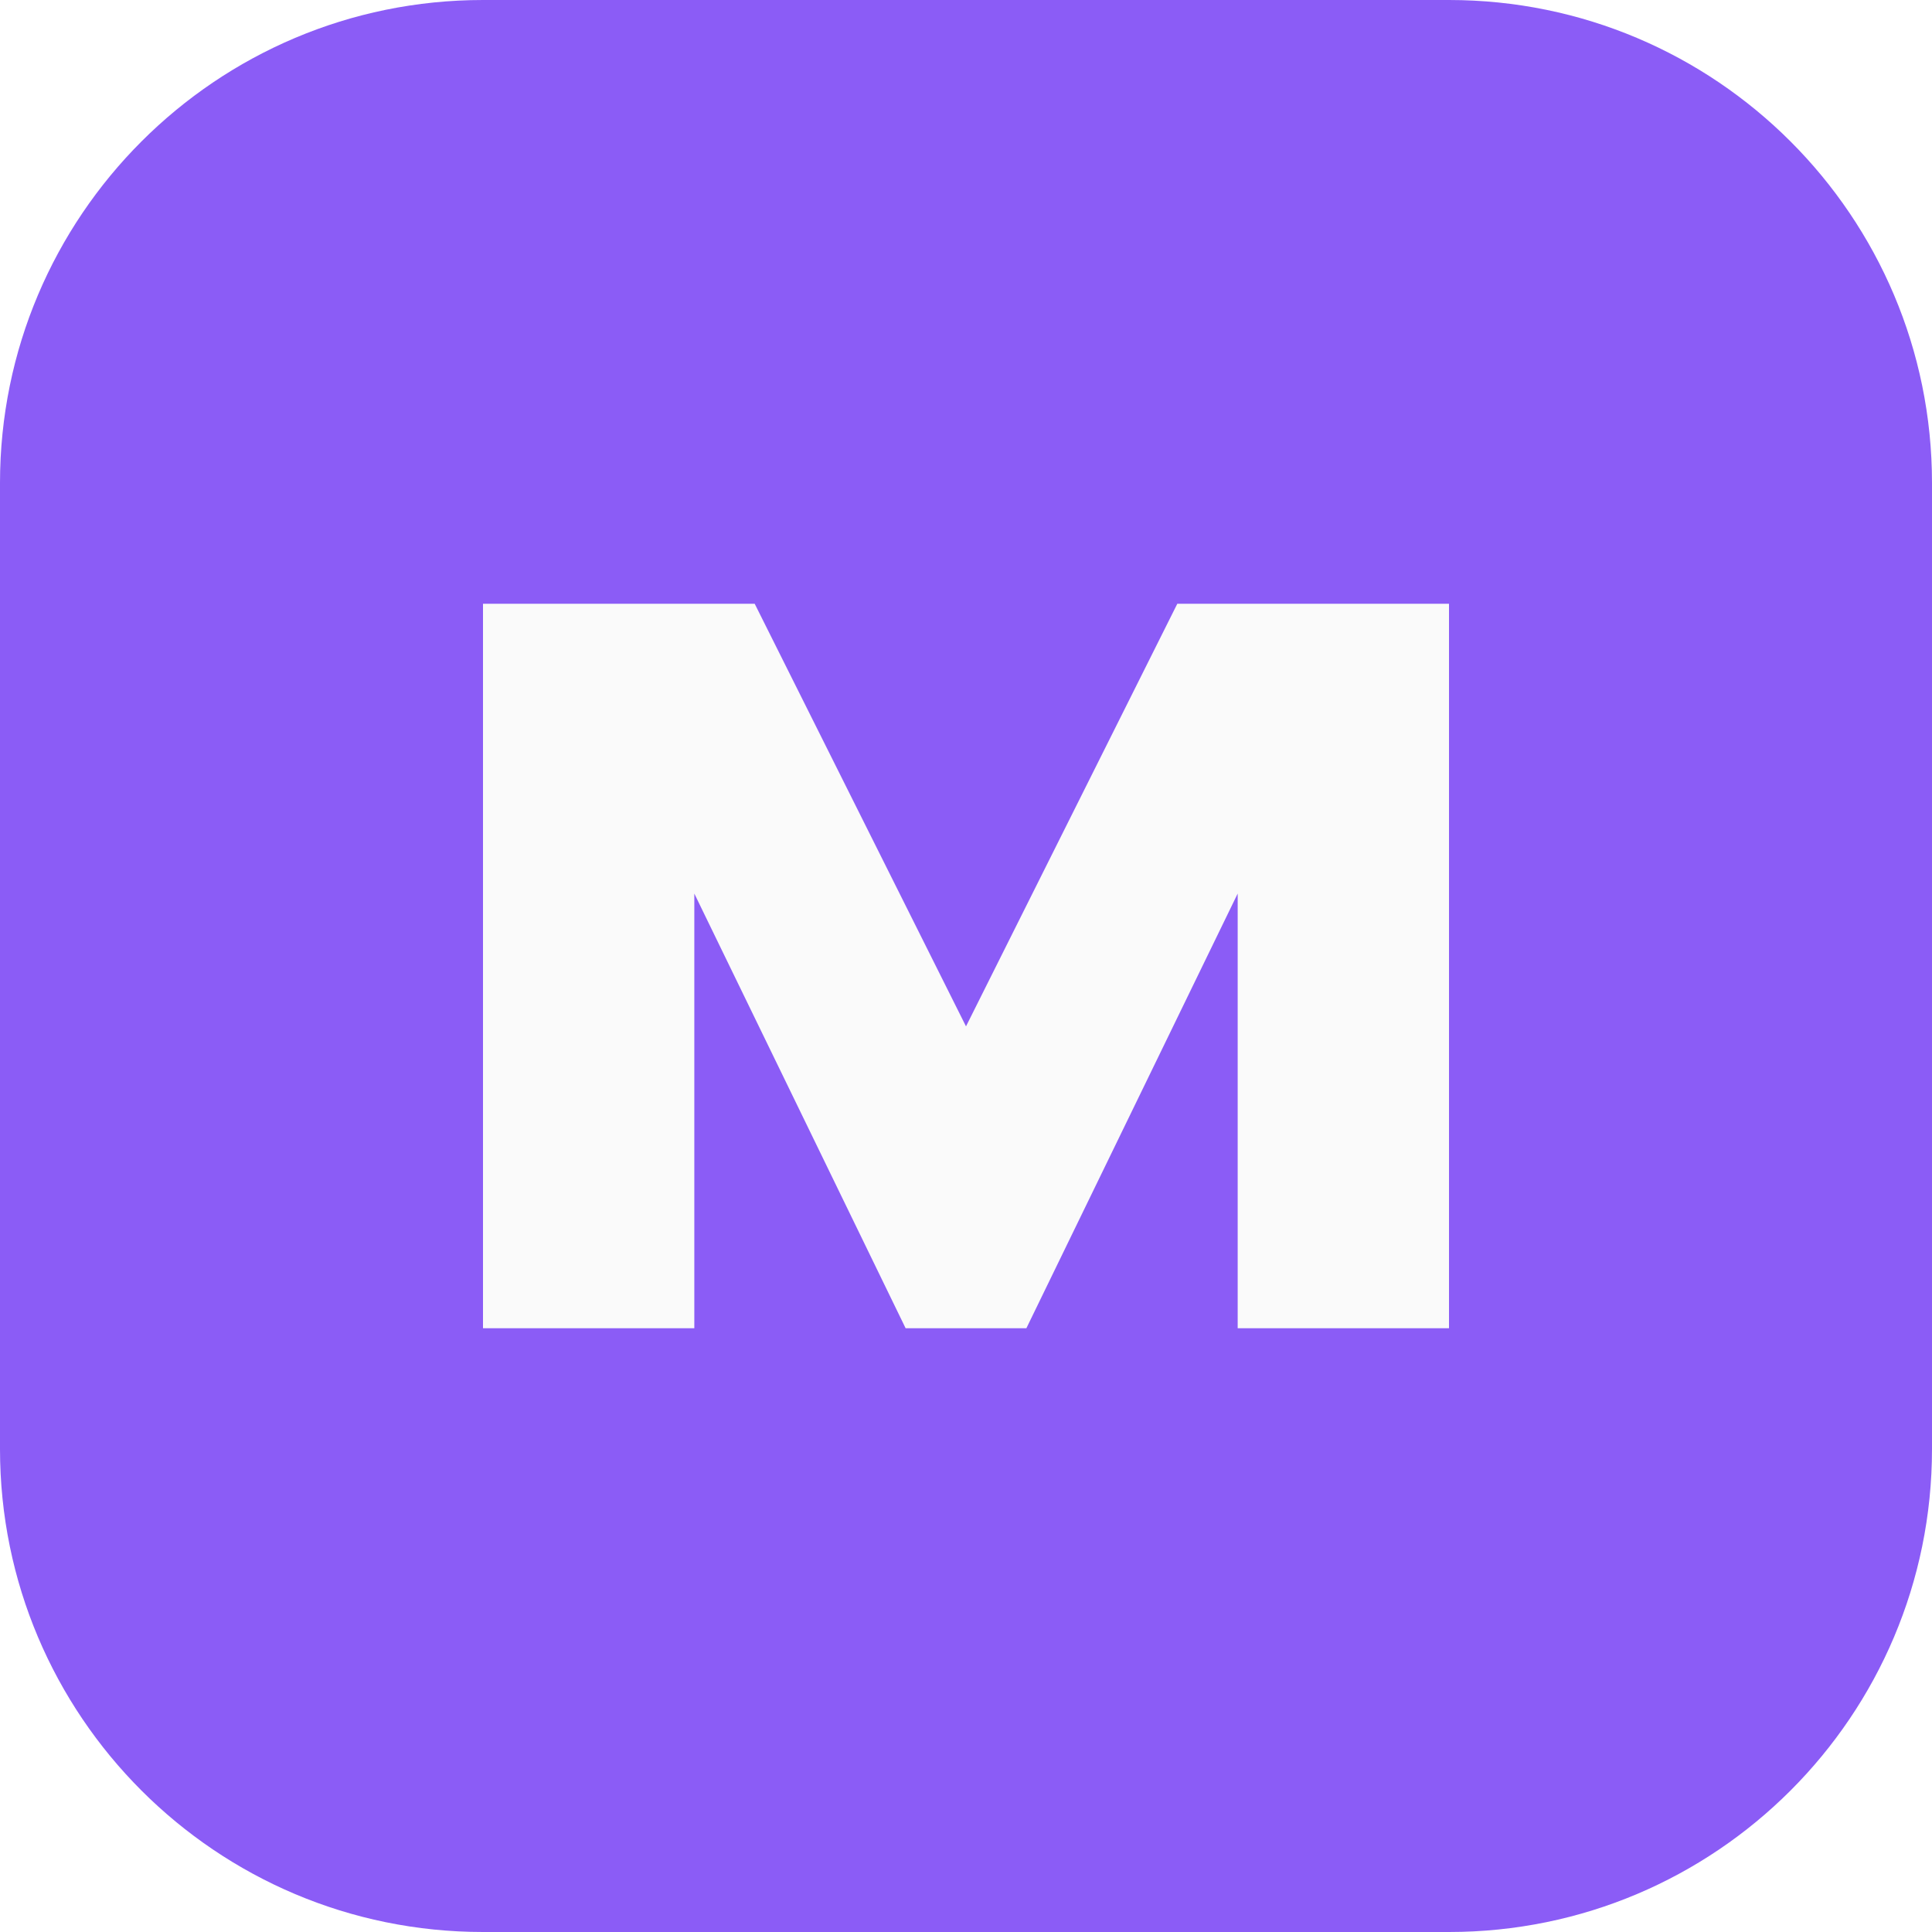
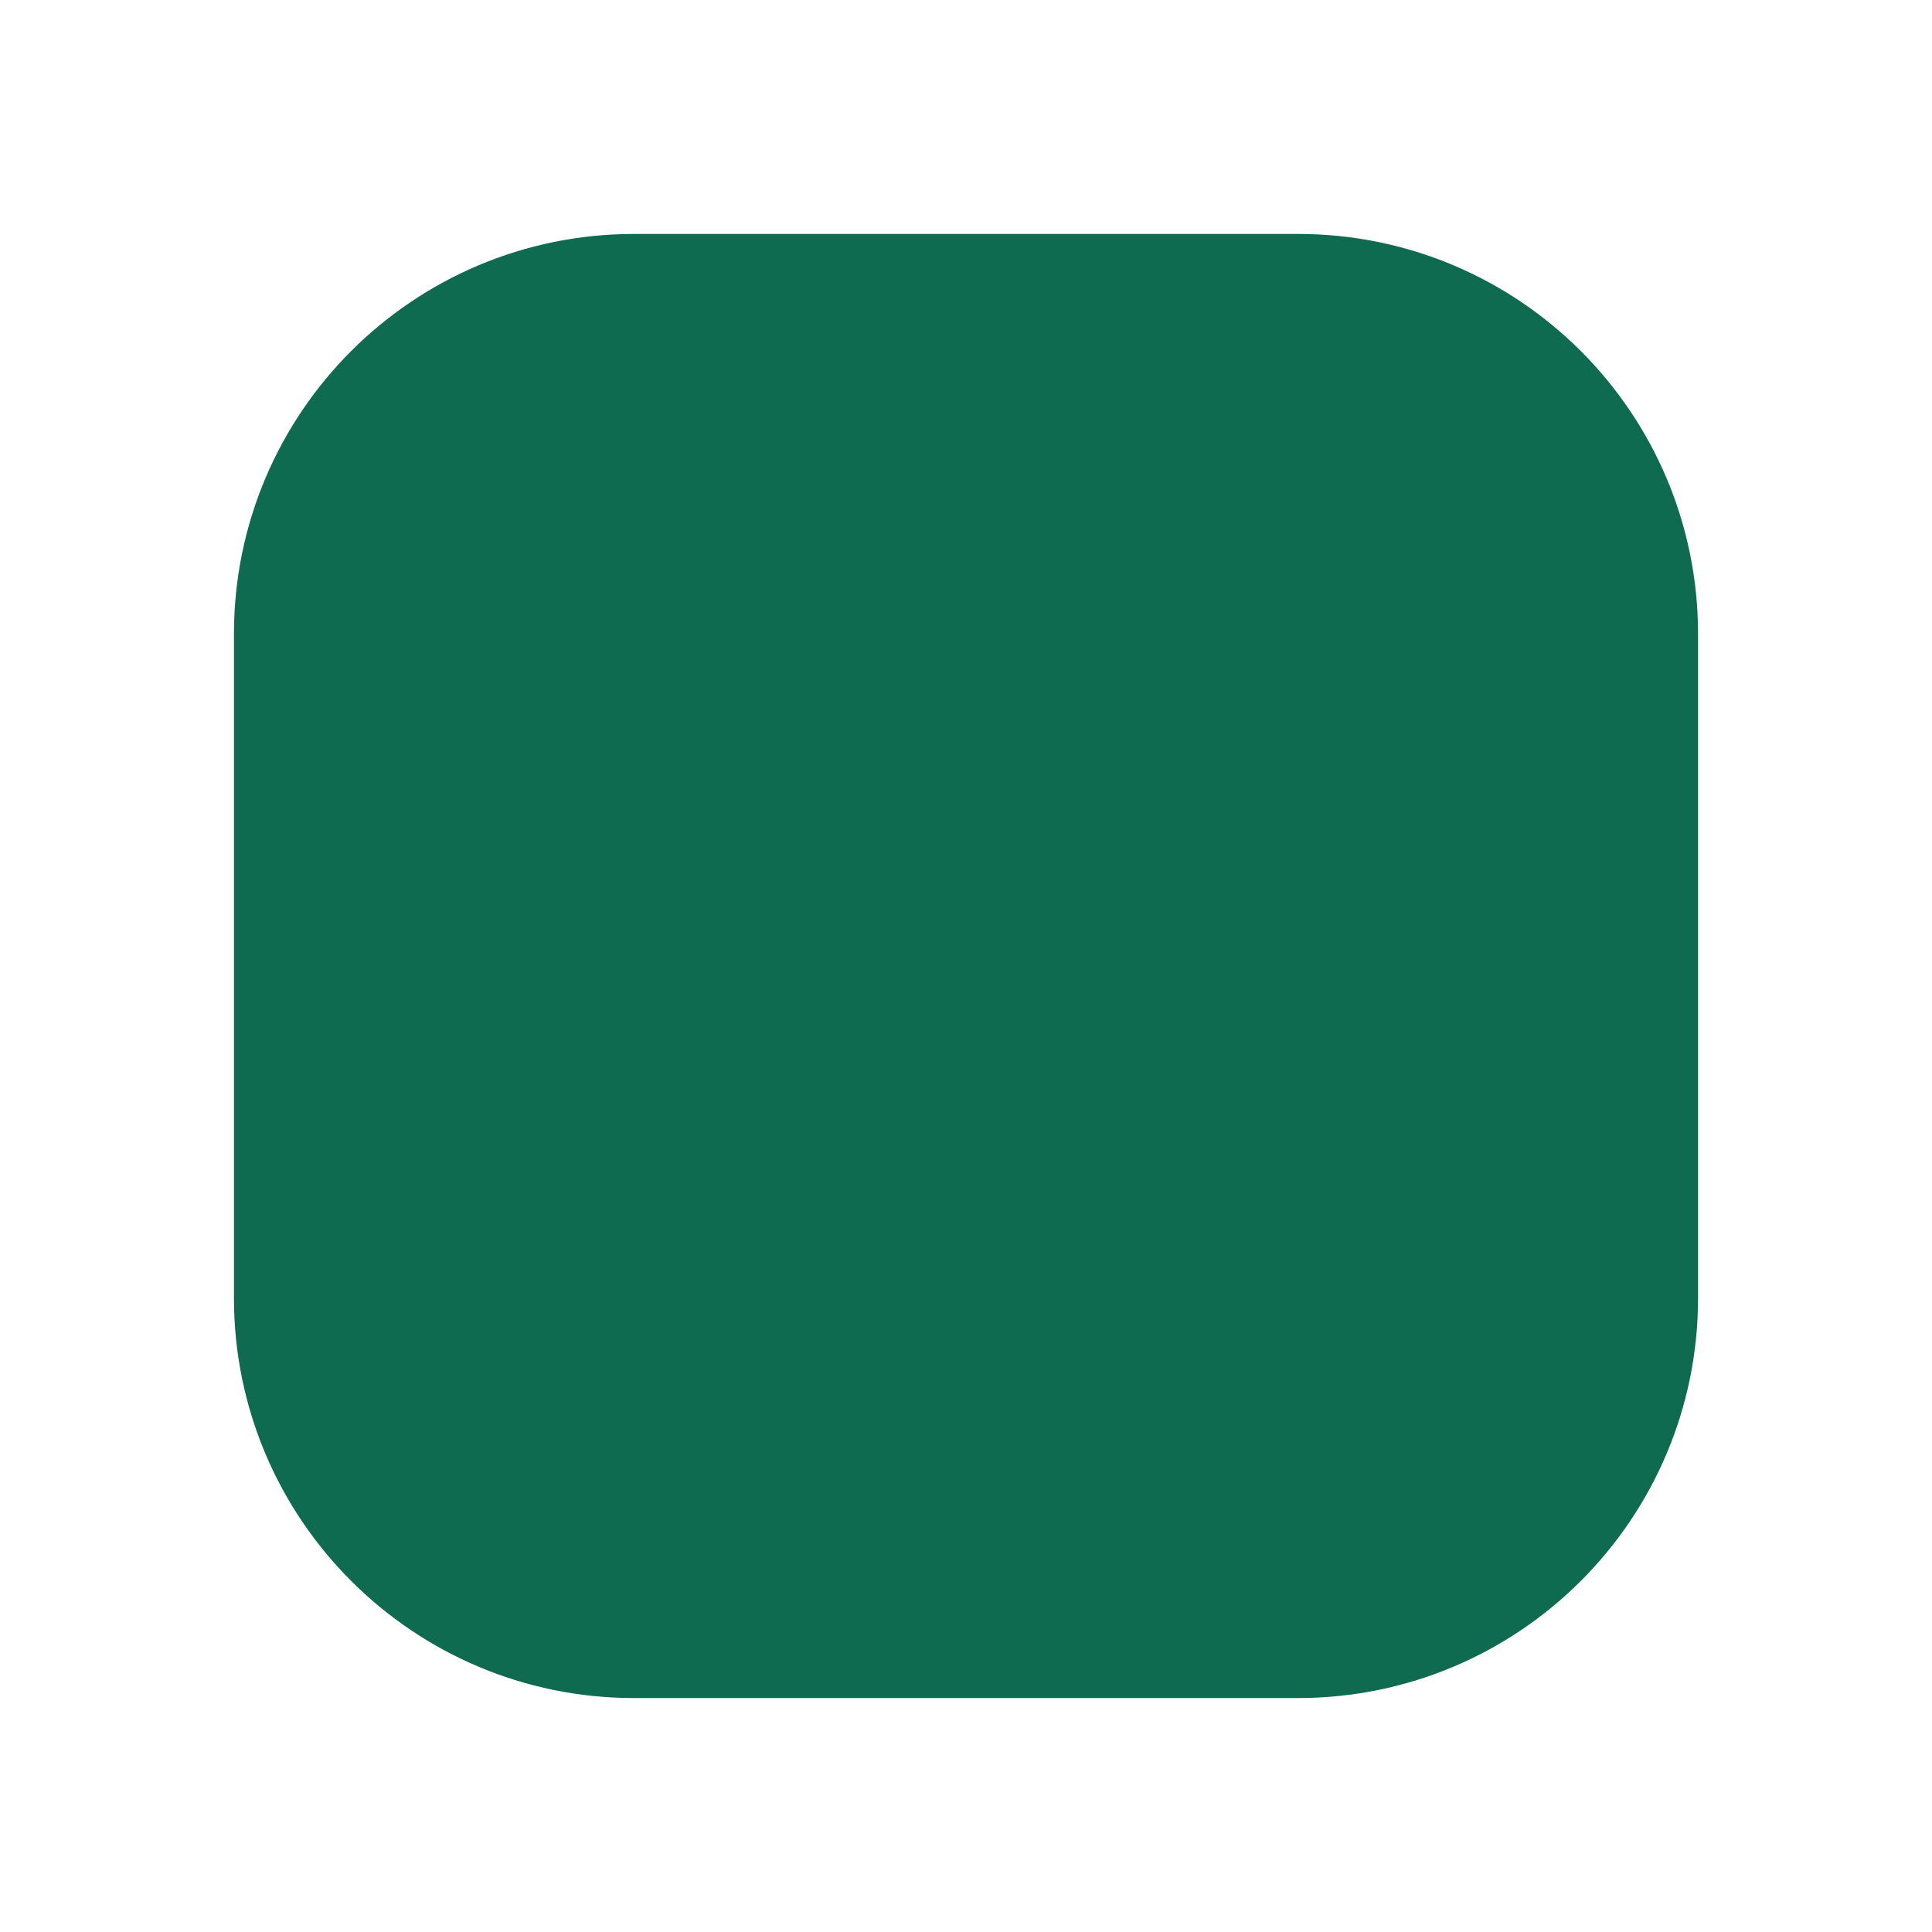
<svg xmlns="http://www.w3.org/2000/svg" viewBox="0 0 32 32" fill="none">
-   <rect width="32" height="32" rx="8" fill="#8b5cf6" />
-   <path d="M8 22V10h4.5l3.5 7 3.5-7H24v12h-3.5v-7.2L17 22h-2l-3.5-7.2V22H8z" fill="#fafafa" />
+   <style>
+     .fg { stroke: #0F6B4F; fill: #0F6B4F; }
+     @media (prefers-color-scheme: dark) {
+       .fg { stroke: #3FBF8F; fill: #3FBF8F; }
+     }
+   </style>
+   <rect class="fg" x="5" y="5" width="22" height="22" rx="5.5" fill="none" stroke-width="2.25" />
+   <path class="fg" d="M10 23V12h4.25v6.75H21v4.25H10z" />
</svg>
